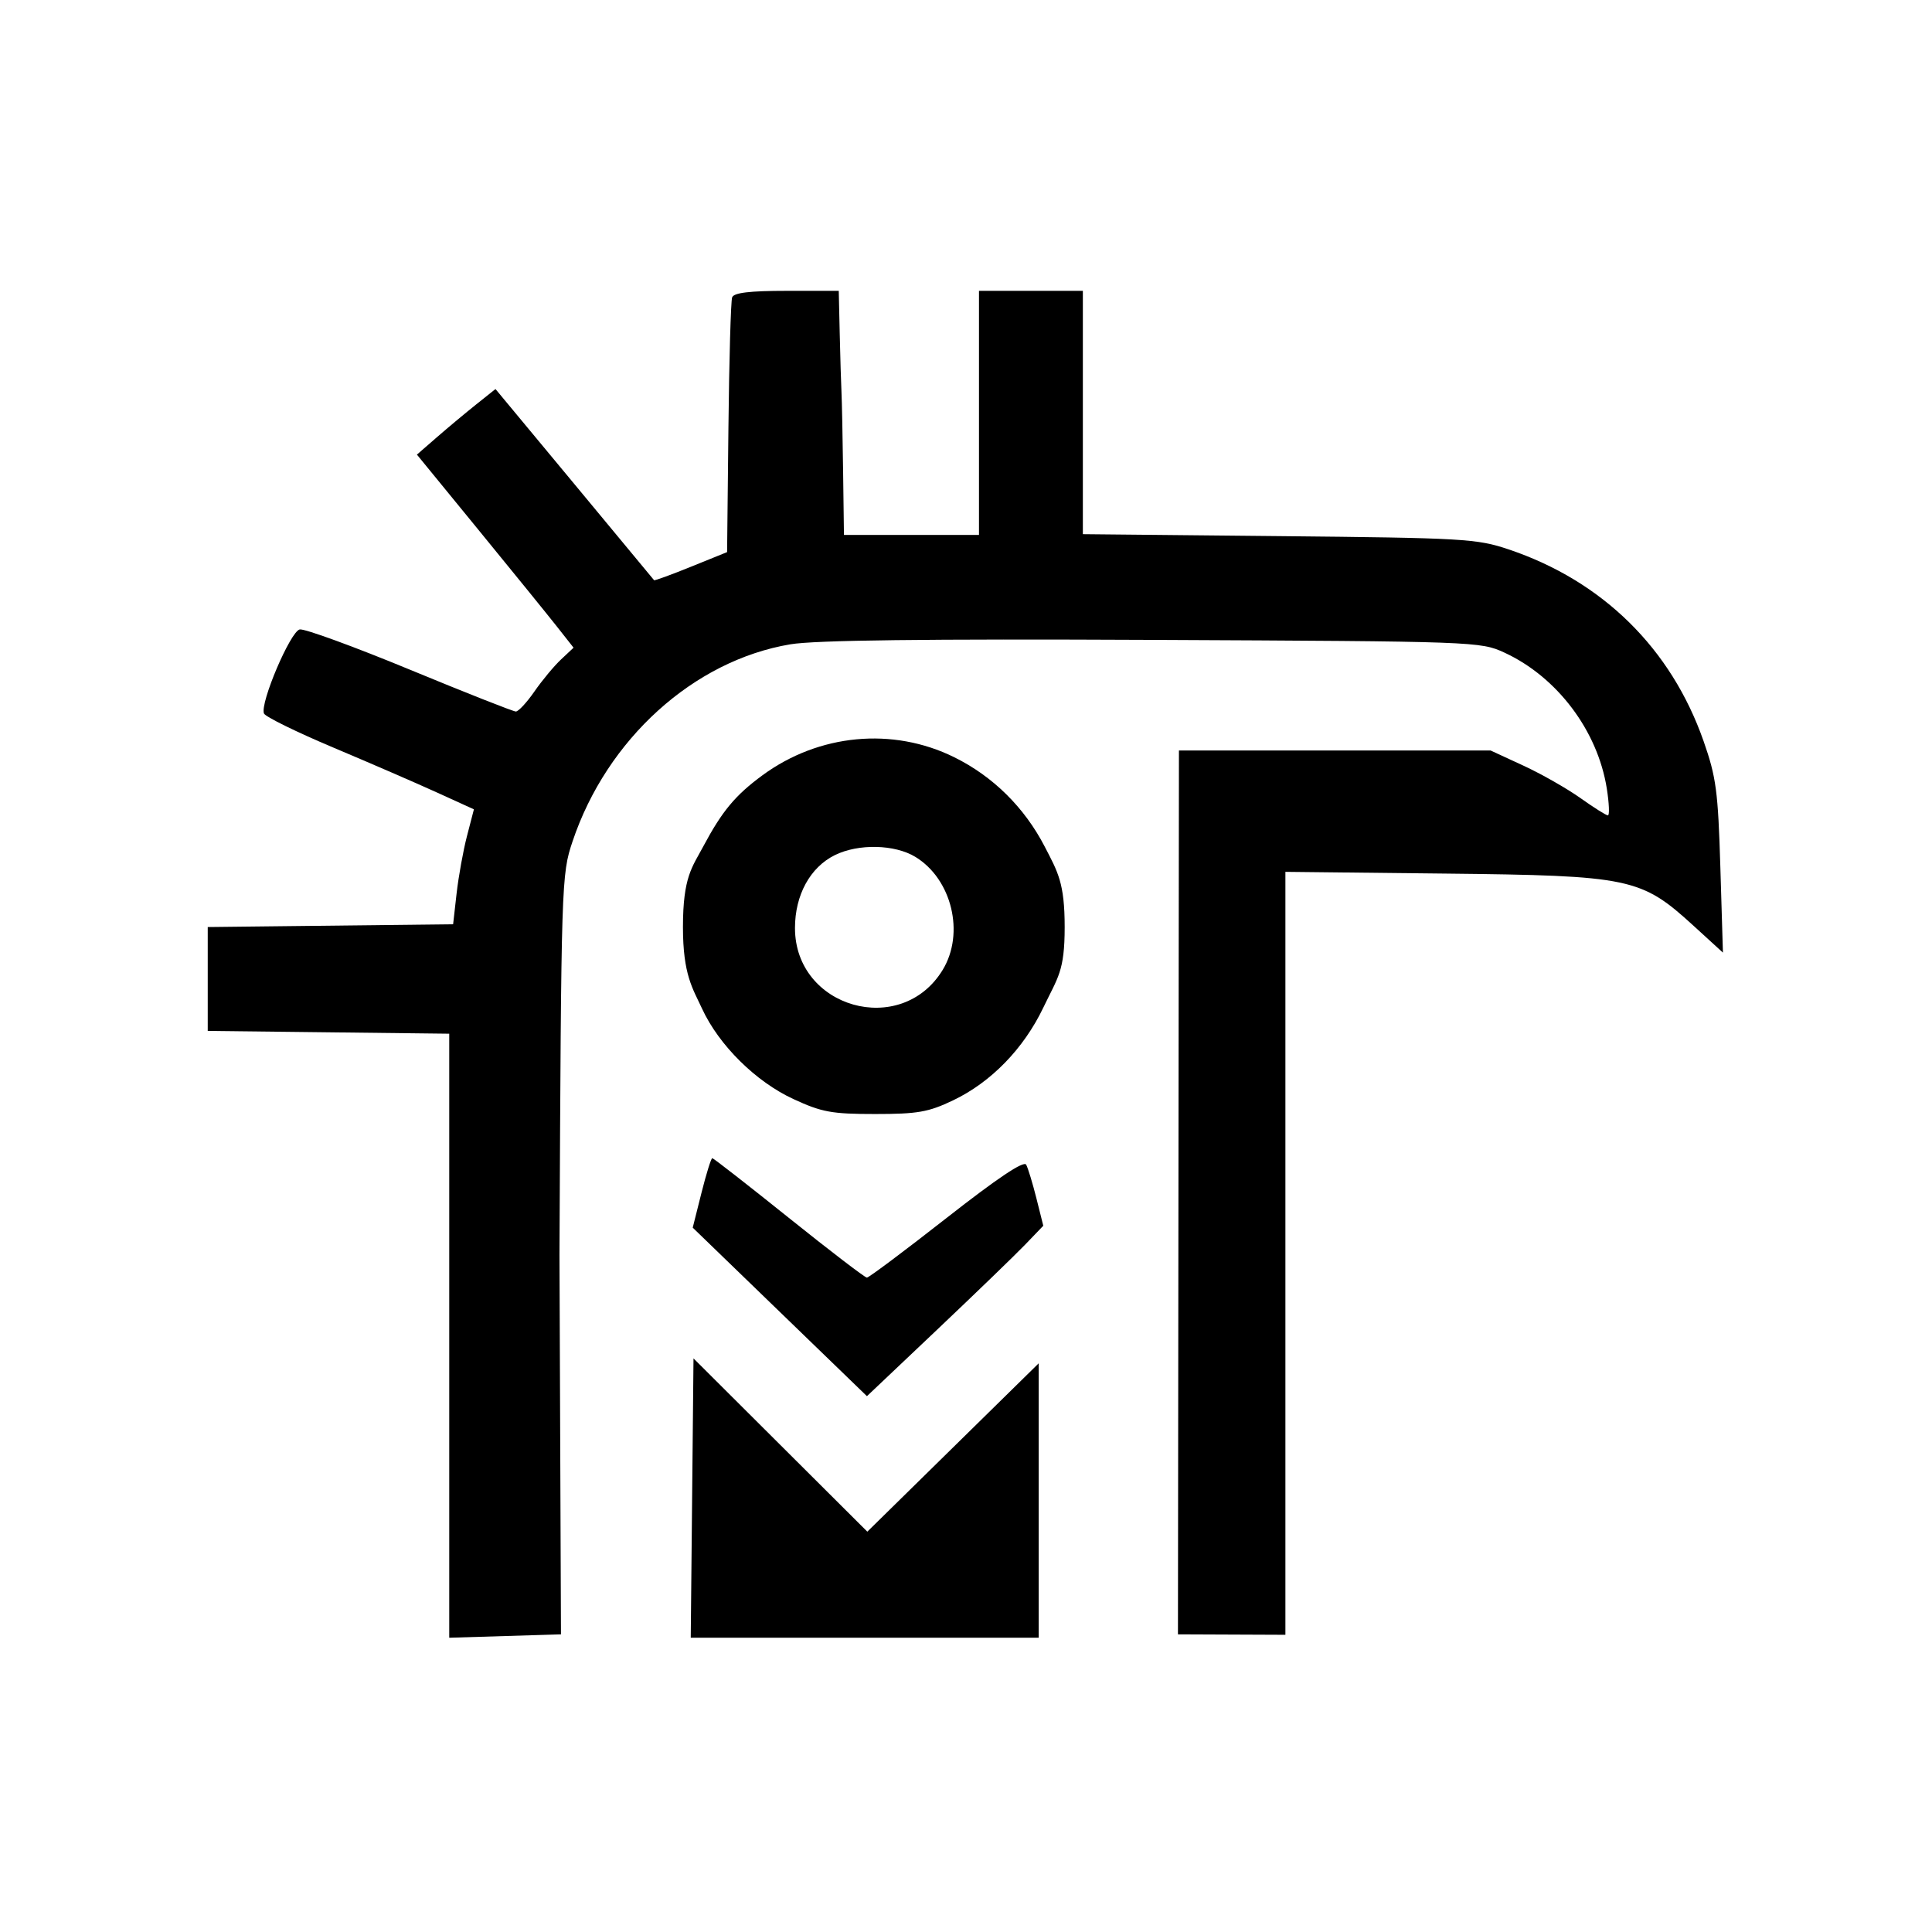
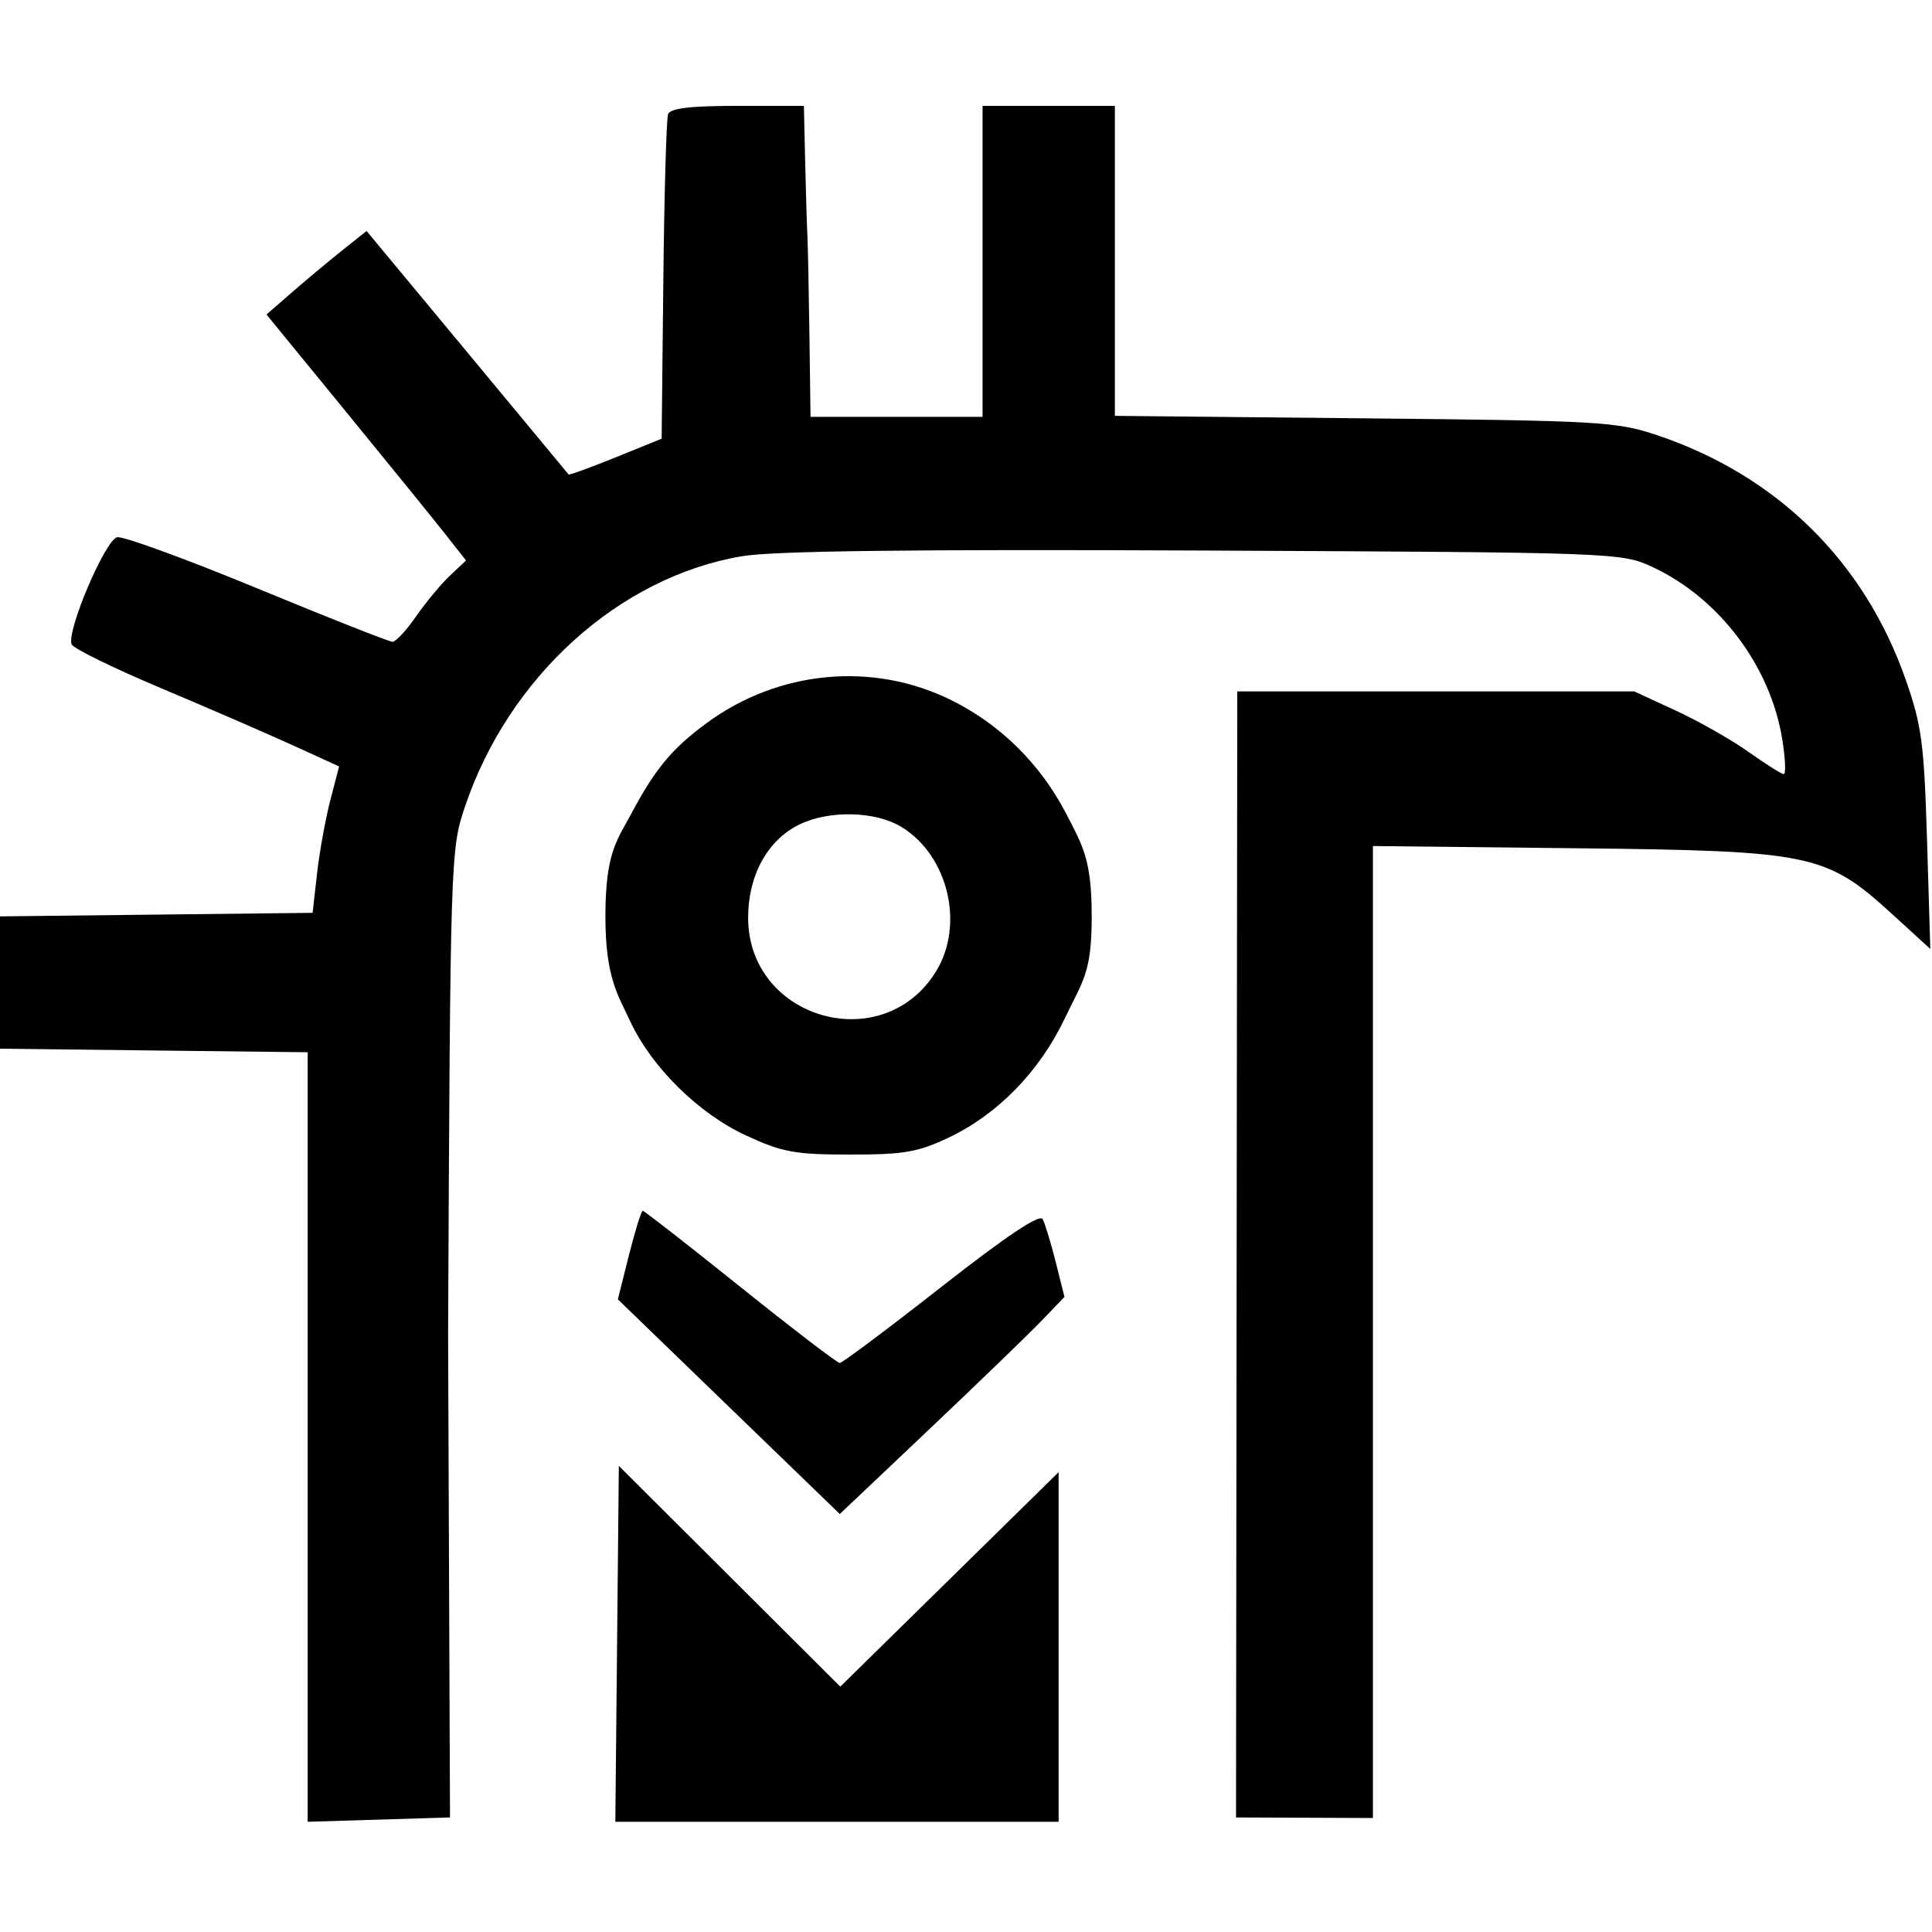
- <svg xmlns="http://www.w3.org/2000/svg" width="24" height="24" viewBox="-40 -56 372 372" fill="none">
+ <svg xmlns="http://www.w3.org/2000/svg" width="24" height="24" viewBox="0 0 292 260" fill="currentColor">
  <path d="M121.687 8.25C121.789 12.787 121.941 17.85 122.024 19.5C122.107 21.15 122.248 28.012 122.338 34.75L122.5 47H135.5H148.5V23.5V0H158.5H168.5V23.426V46.852L206.25 47.227C241.891 47.581 244.363 47.724 250.5 49.79C268.582 55.879 281.763 68.848 288.021 86.707C290.444 93.622 290.808 96.354 291.248 110.962L291.745 127.425L286.119 122.283C275.984 113.02 273.967 112.595 238.25 112.205L207.5 111.87V174.935V258.773L186.81 258.687L186.905 173.593L187 88.5H217H247L253.294 91.406C256.755 93.004 261.704 95.817 264.29 97.656C266.877 99.495 269.265 101 269.597 101C269.93 101 269.833 98.672 269.384 95.828C267.626 84.708 259.826 74.352 249.676 69.661C245.063 67.529 244.145 67.496 182 67.208C138.071 67.004 116.936 67.262 112.18 68.06C93.567 71.183 76.857 86.301 70.246 106C68.097 112.404 68.059 113.583 67.724 185.636L68.013 258.687L46.5 259.341V238V190.518V143.037L23.25 142.768L0 142.5V132.5V122.5L23.623 122.232L47.246 121.964L47.917 116.029C48.287 112.765 49.187 107.786 49.919 104.965L51.25 99.835L44.12 96.586C40.199 94.799 31.202 90.899 24.127 87.919C17.053 84.938 11.066 81.995 10.824 81.377C10.037 79.371 15.93 65.541 17.718 65.196C18.639 65.019 28.175 68.502 38.909 72.937C49.642 77.372 58.83 81 59.326 81C59.822 81 61.434 79.26 62.908 77.133C64.381 75.007 66.679 72.241 68.013 70.988L70.438 68.71L67.219 64.624C65.449 62.377 58.662 54.013 52.137 46.036L40.275 31.534L44.137 28.173C46.262 26.325 49.666 23.484 51.702 21.86L55.404 18.908L70.593 37.204C78.948 47.267 85.855 55.598 85.942 55.717C86.03 55.837 89.229 54.668 93.051 53.121L100 50.306L100.255 26.403C100.395 13.256 100.718 1.938 100.973 1.25C101.302 0.364 104.358 0 111.469 0H121.5L121.687 8.25Z" fill="currentColor" />
  <path d="M143.5 222.708L160 206.5V259.341H93L93.531 205.553L110.265 222.234L127 238.916L143.5 222.708Z" fill="currentColor" />
  <path fill-rule="evenodd" clip-rule="evenodd" d="M143.72 89.794C151.185 93.477 157.241 99.455 161.15 107C163.697 111.916 165 114.009 165 122.5C165 131.069 163.695 132.137 160.892 138C157.098 145.932 150.825 152.379 143.5 155.875C138.758 158.138 136.69 158.5 128.5 158.5C120.143 158.5 118.25 158.154 112.766 155.62C105.529 152.278 98.429 145.252 95.179 138.217C93.358 134.275 91.5 131.692 91.5 122.5C91.5 112.829 93.288 110.96 95.382 107.031C99.032 100.182 101.566 97.132 106.804 93.282C117.662 85.3 131.886 83.956 143.72 89.794ZM113.071 122.689C113.071 116.329 115.99 110.994 120.756 108.645C125.283 106.413 132.284 106.571 136.259 108.995C143.287 113.28 145.802 123.712 141.505 130.759C133.502 143.886 113.071 138.087 113.071 122.689Z" fill="currentColor" />
  <path fill-rule="evenodd" clip-rule="evenodd" d="M111.894 178.5C119.782 184.825 126.543 190 126.918 190C127.293 190 134.2 184.83 142.266 178.51C152.104 170.803 157.148 167.429 157.589 168.26C157.951 168.942 158.839 171.865 159.564 174.756L160.881 180.012L157.441 183.596C155.548 185.567 147.908 192.951 140.462 200.004L126.925 212.827L110.153 196.604L93.382 180.381L95.063 173.691C95.987 170.011 96.925 167 97.148 167C97.37 167 104.006 172.175 111.894 178.5Z" fill="currentColor" />
</svg>
